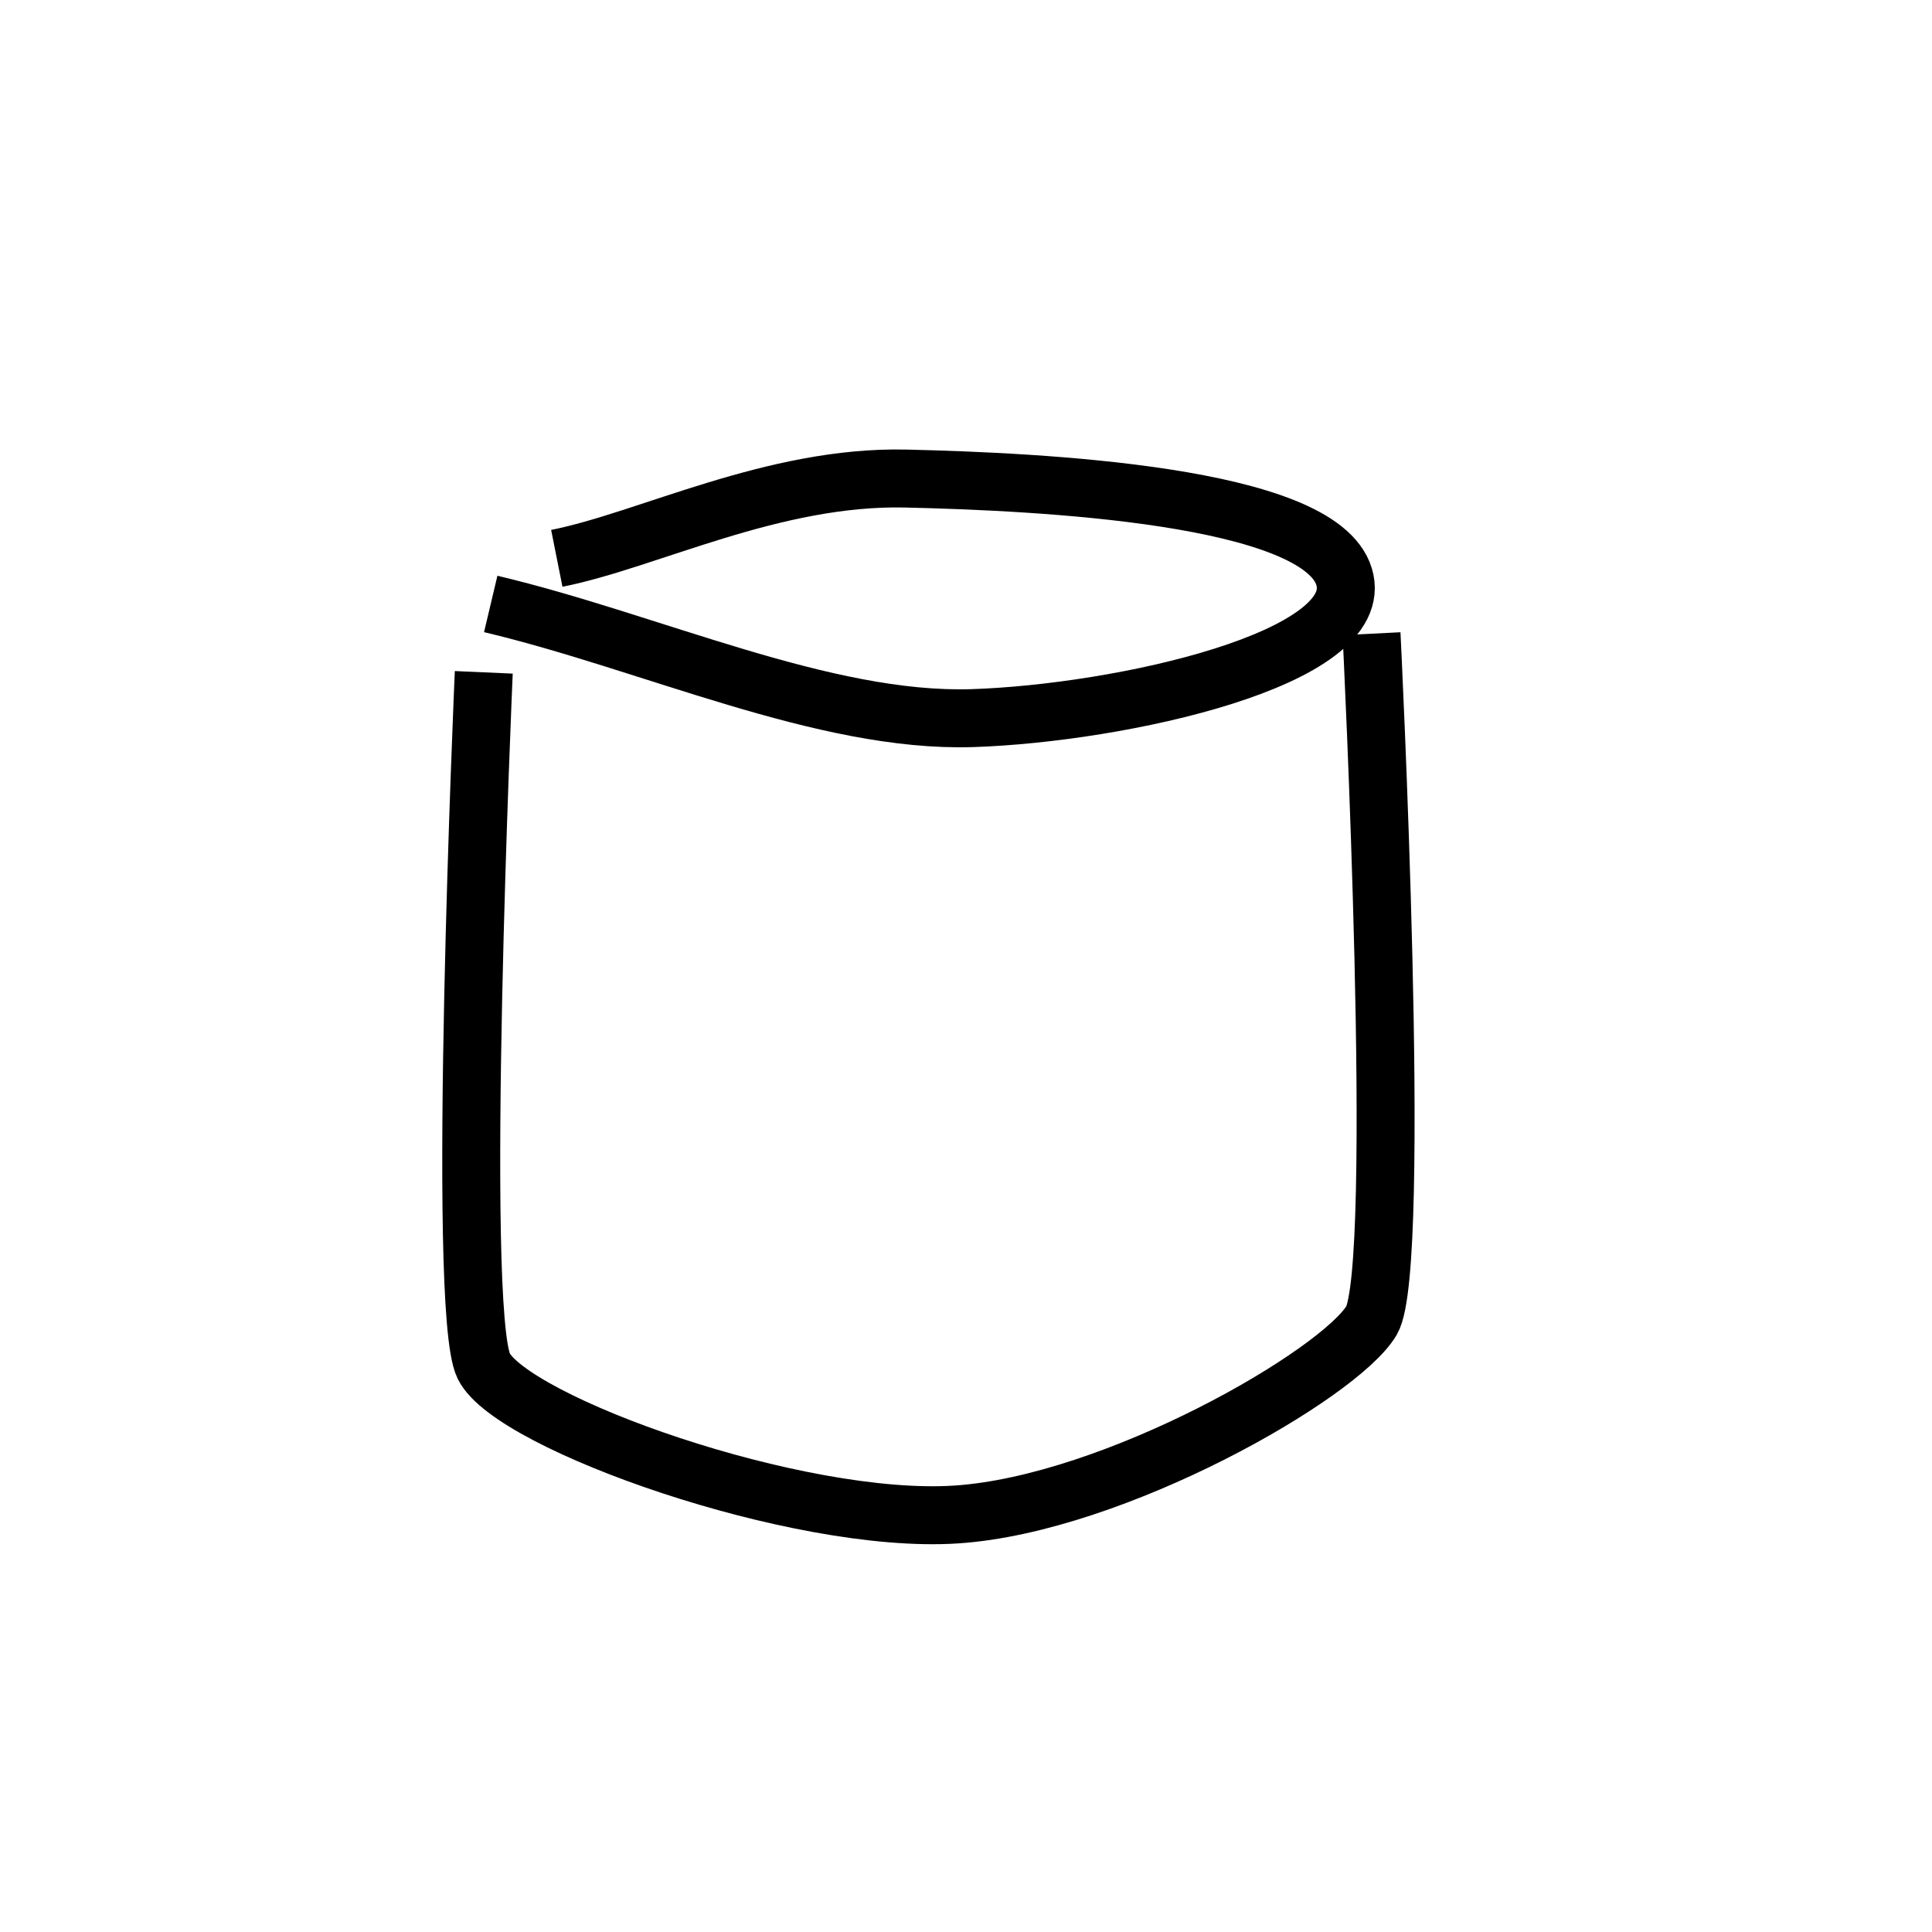
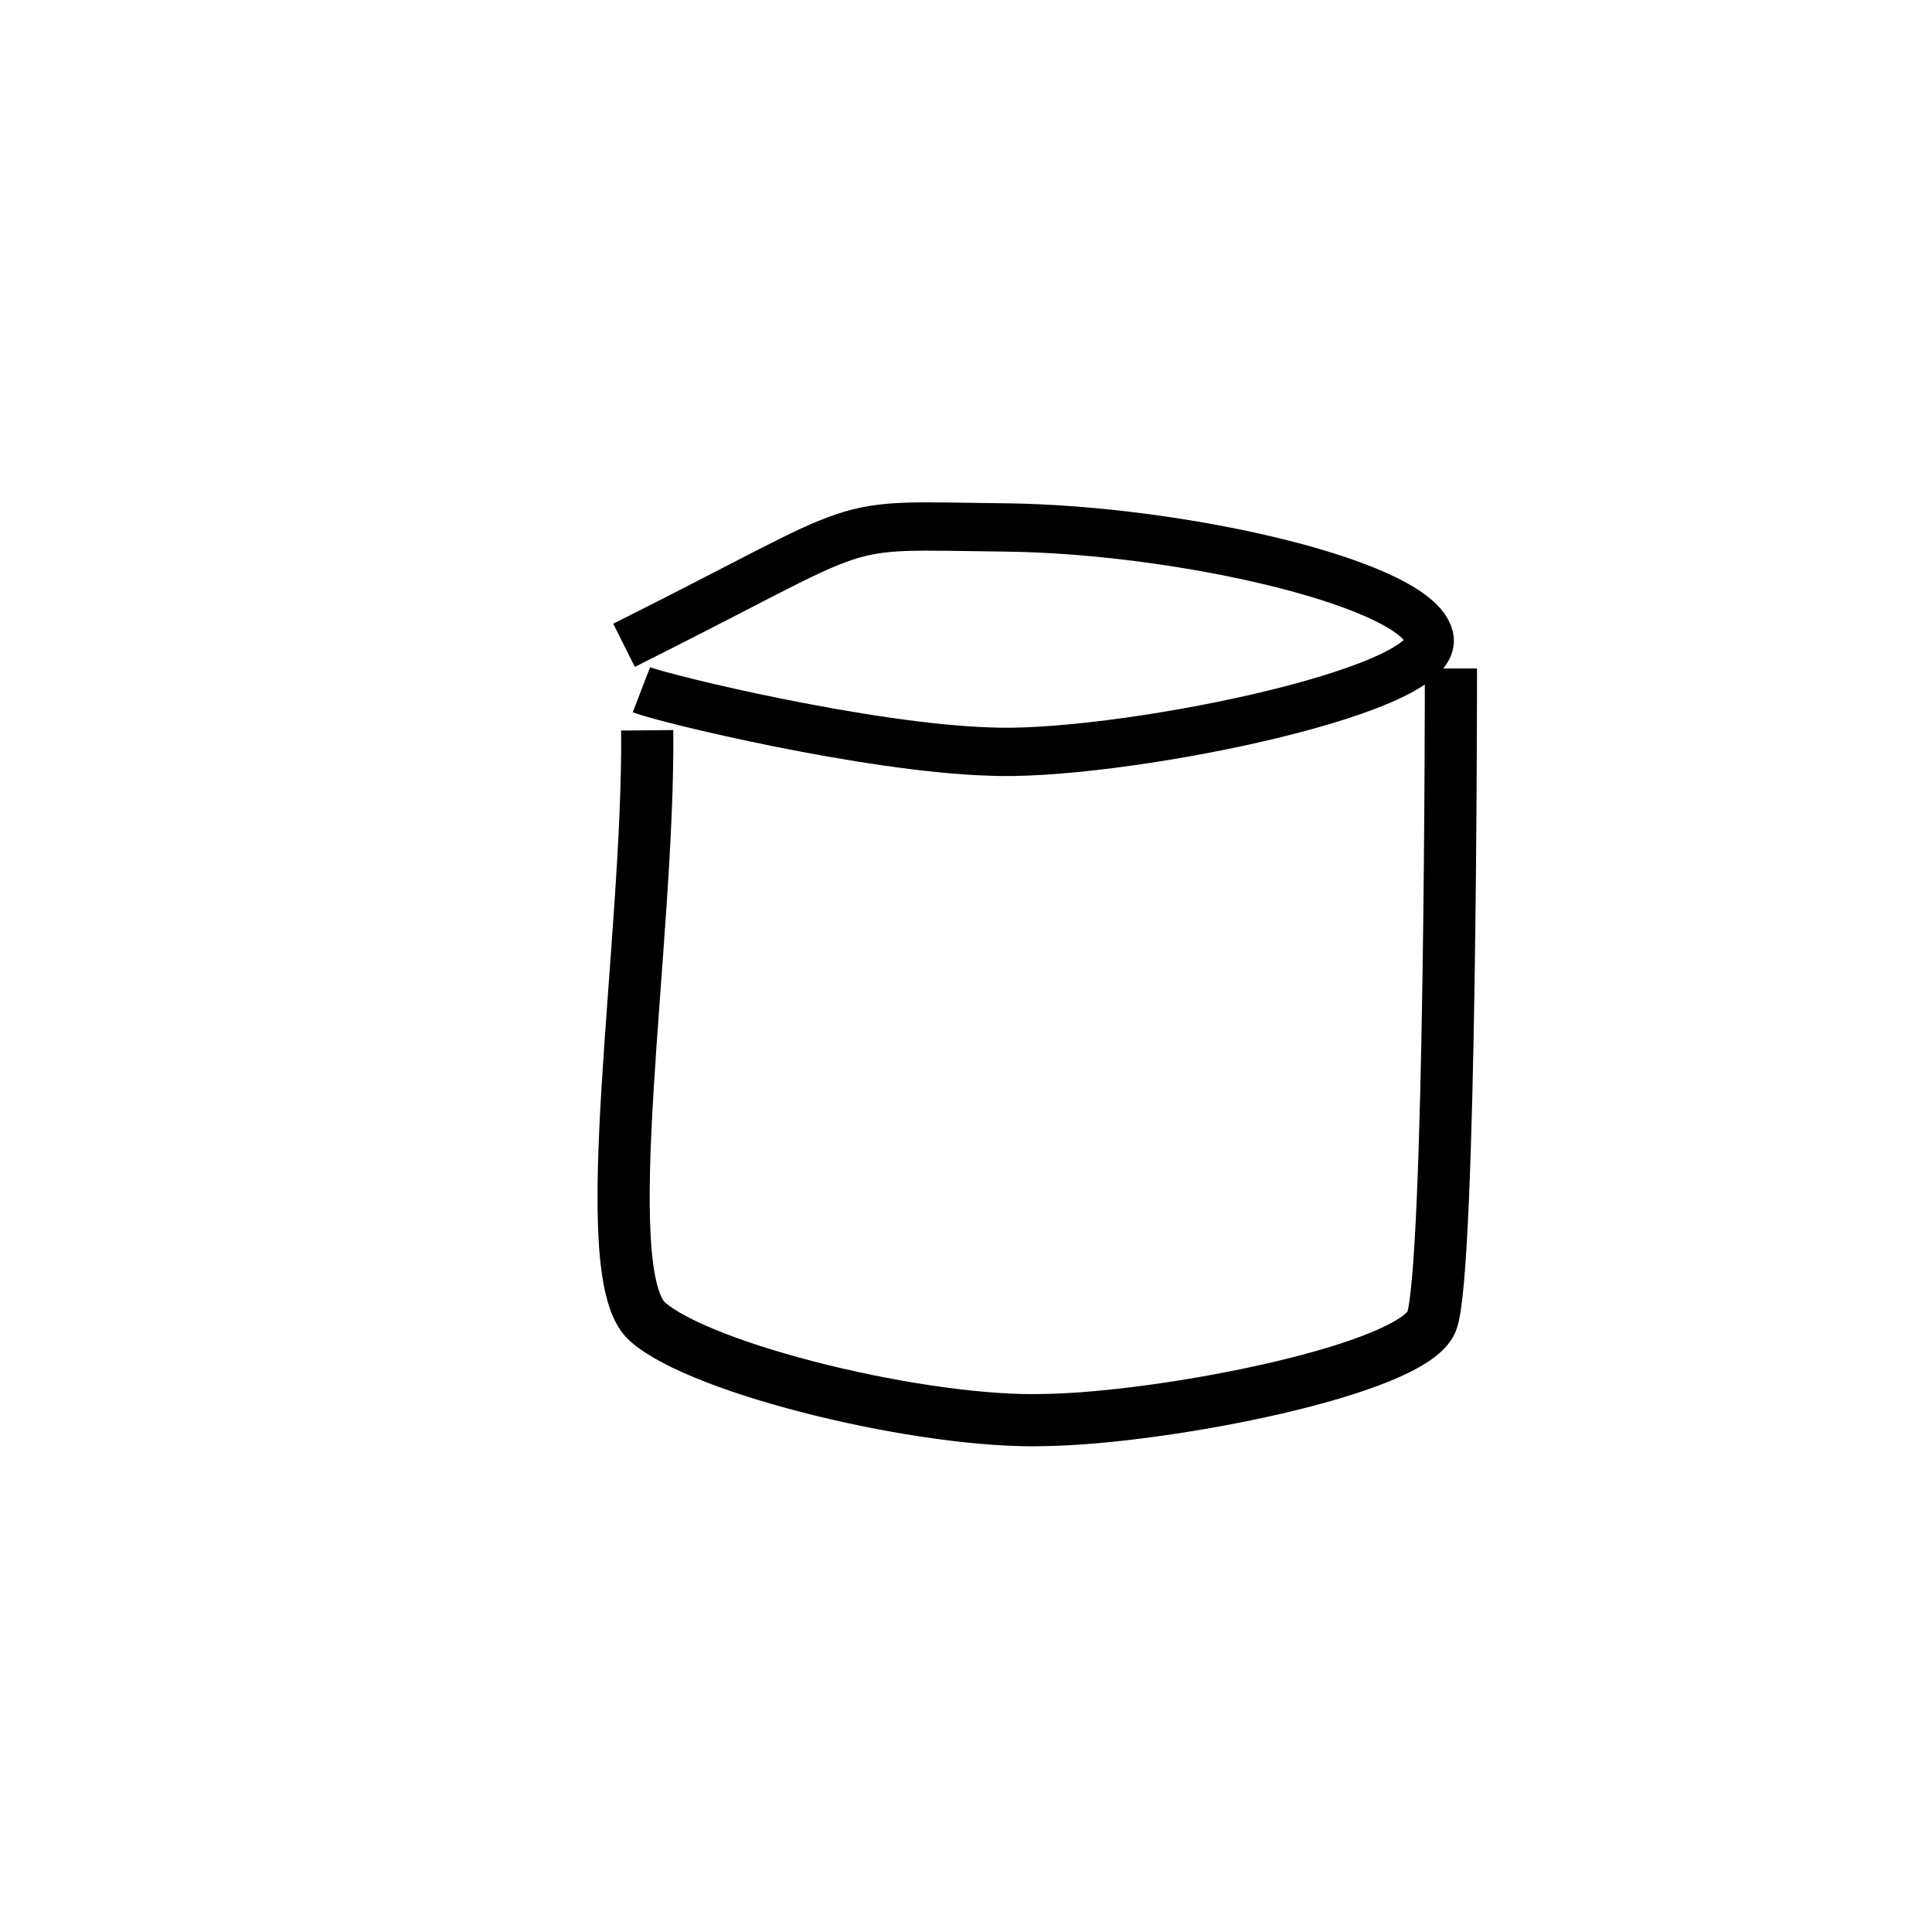
- <svg xmlns="http://www.w3.org/2000/svg" width="1cm" height="1cm" viewBox="0 0 10 10" version="1.1" id="svg8">
+ <svg xmlns="http://www.w3.org/2000/svg" width="1mm" height="1mm" viewBox="0 0 1 1" version="1.1" id="svg5">
  <defs id="defs2" />
-   <g style="stroke-width:0.265;stroke-miterlimit:4;stroke-dasharray:none" id="layer1" transform="translate(0,-287)">
-     <path style="fill:none;stroke:#000000;stroke-width:0.3;stroke-linecap:butt;stroke-linejoin:miter;stroke-opacity:1;stroke-miterlimit:4;stroke-dasharray:none" d="m 2.54,290.126 c 0.831,0.197 1.722,0.615 2.492,0.591 0.77,-0.025 2.054,-0.309 1.925,-0.732 -0.128,-0.424 -1.58,-0.492 -2.268,-0.508 -0.688,-0.016 -1.335,0.319 -1.807,0.413" id="path3713" />
-     <path style="fill:none;stroke:#000000;stroke-width:0.3;stroke-linecap:butt;stroke-linejoin:miter;stroke-opacity:1;stroke-miterlimit:4;stroke-dasharray:none" d="m 2.504,290.48 c 0,0 -0.146,3.296 0,3.591 0.146,0.295 1.624,0.822 2.445,0.768 0.821,-0.054 1.985,-0.726 2.15,-1.004 0.164,-0.278 0,-3.555 0,-3.555" id="path3715" />
-   </g>
+   <path id="path6291" d="m 0.323,0.334 c 0.134,-0.067 0.104,-0.062 0.197,-0.061 0.093,0.001 0.217,0.03 0.22,0.058 0.003,0.028 -0.165,0.061 -0.228,0.058 -0.063,-0.002 -0.167,-0.027 -0.18,-0.032" style="fill:none;stroke:#000000;stroke-width:0.025;stroke-linecap:butt;stroke-linejoin:miter;stroke-miterlimit:4;stroke-dasharray:none;stroke-opacity:1" />
+   <path id="path6293" d="m 0.335,0.378 c 0.001,0.11 -0.028,0.281 0,0.306 0.028,0.025 0.144,0.053 0.206,0.051 0.062,-0.001 0.19,-0.026 0.2,-0.051 0.01,-0.025 0.01,-0.332 0.01,-0.338" style="fill:none;stroke:#000000;stroke-width:0.027;stroke-linecap:butt;stroke-linejoin:miter;stroke-miterlimit:4;stroke-dasharray:none;stroke-opacity:1" />
</svg>
